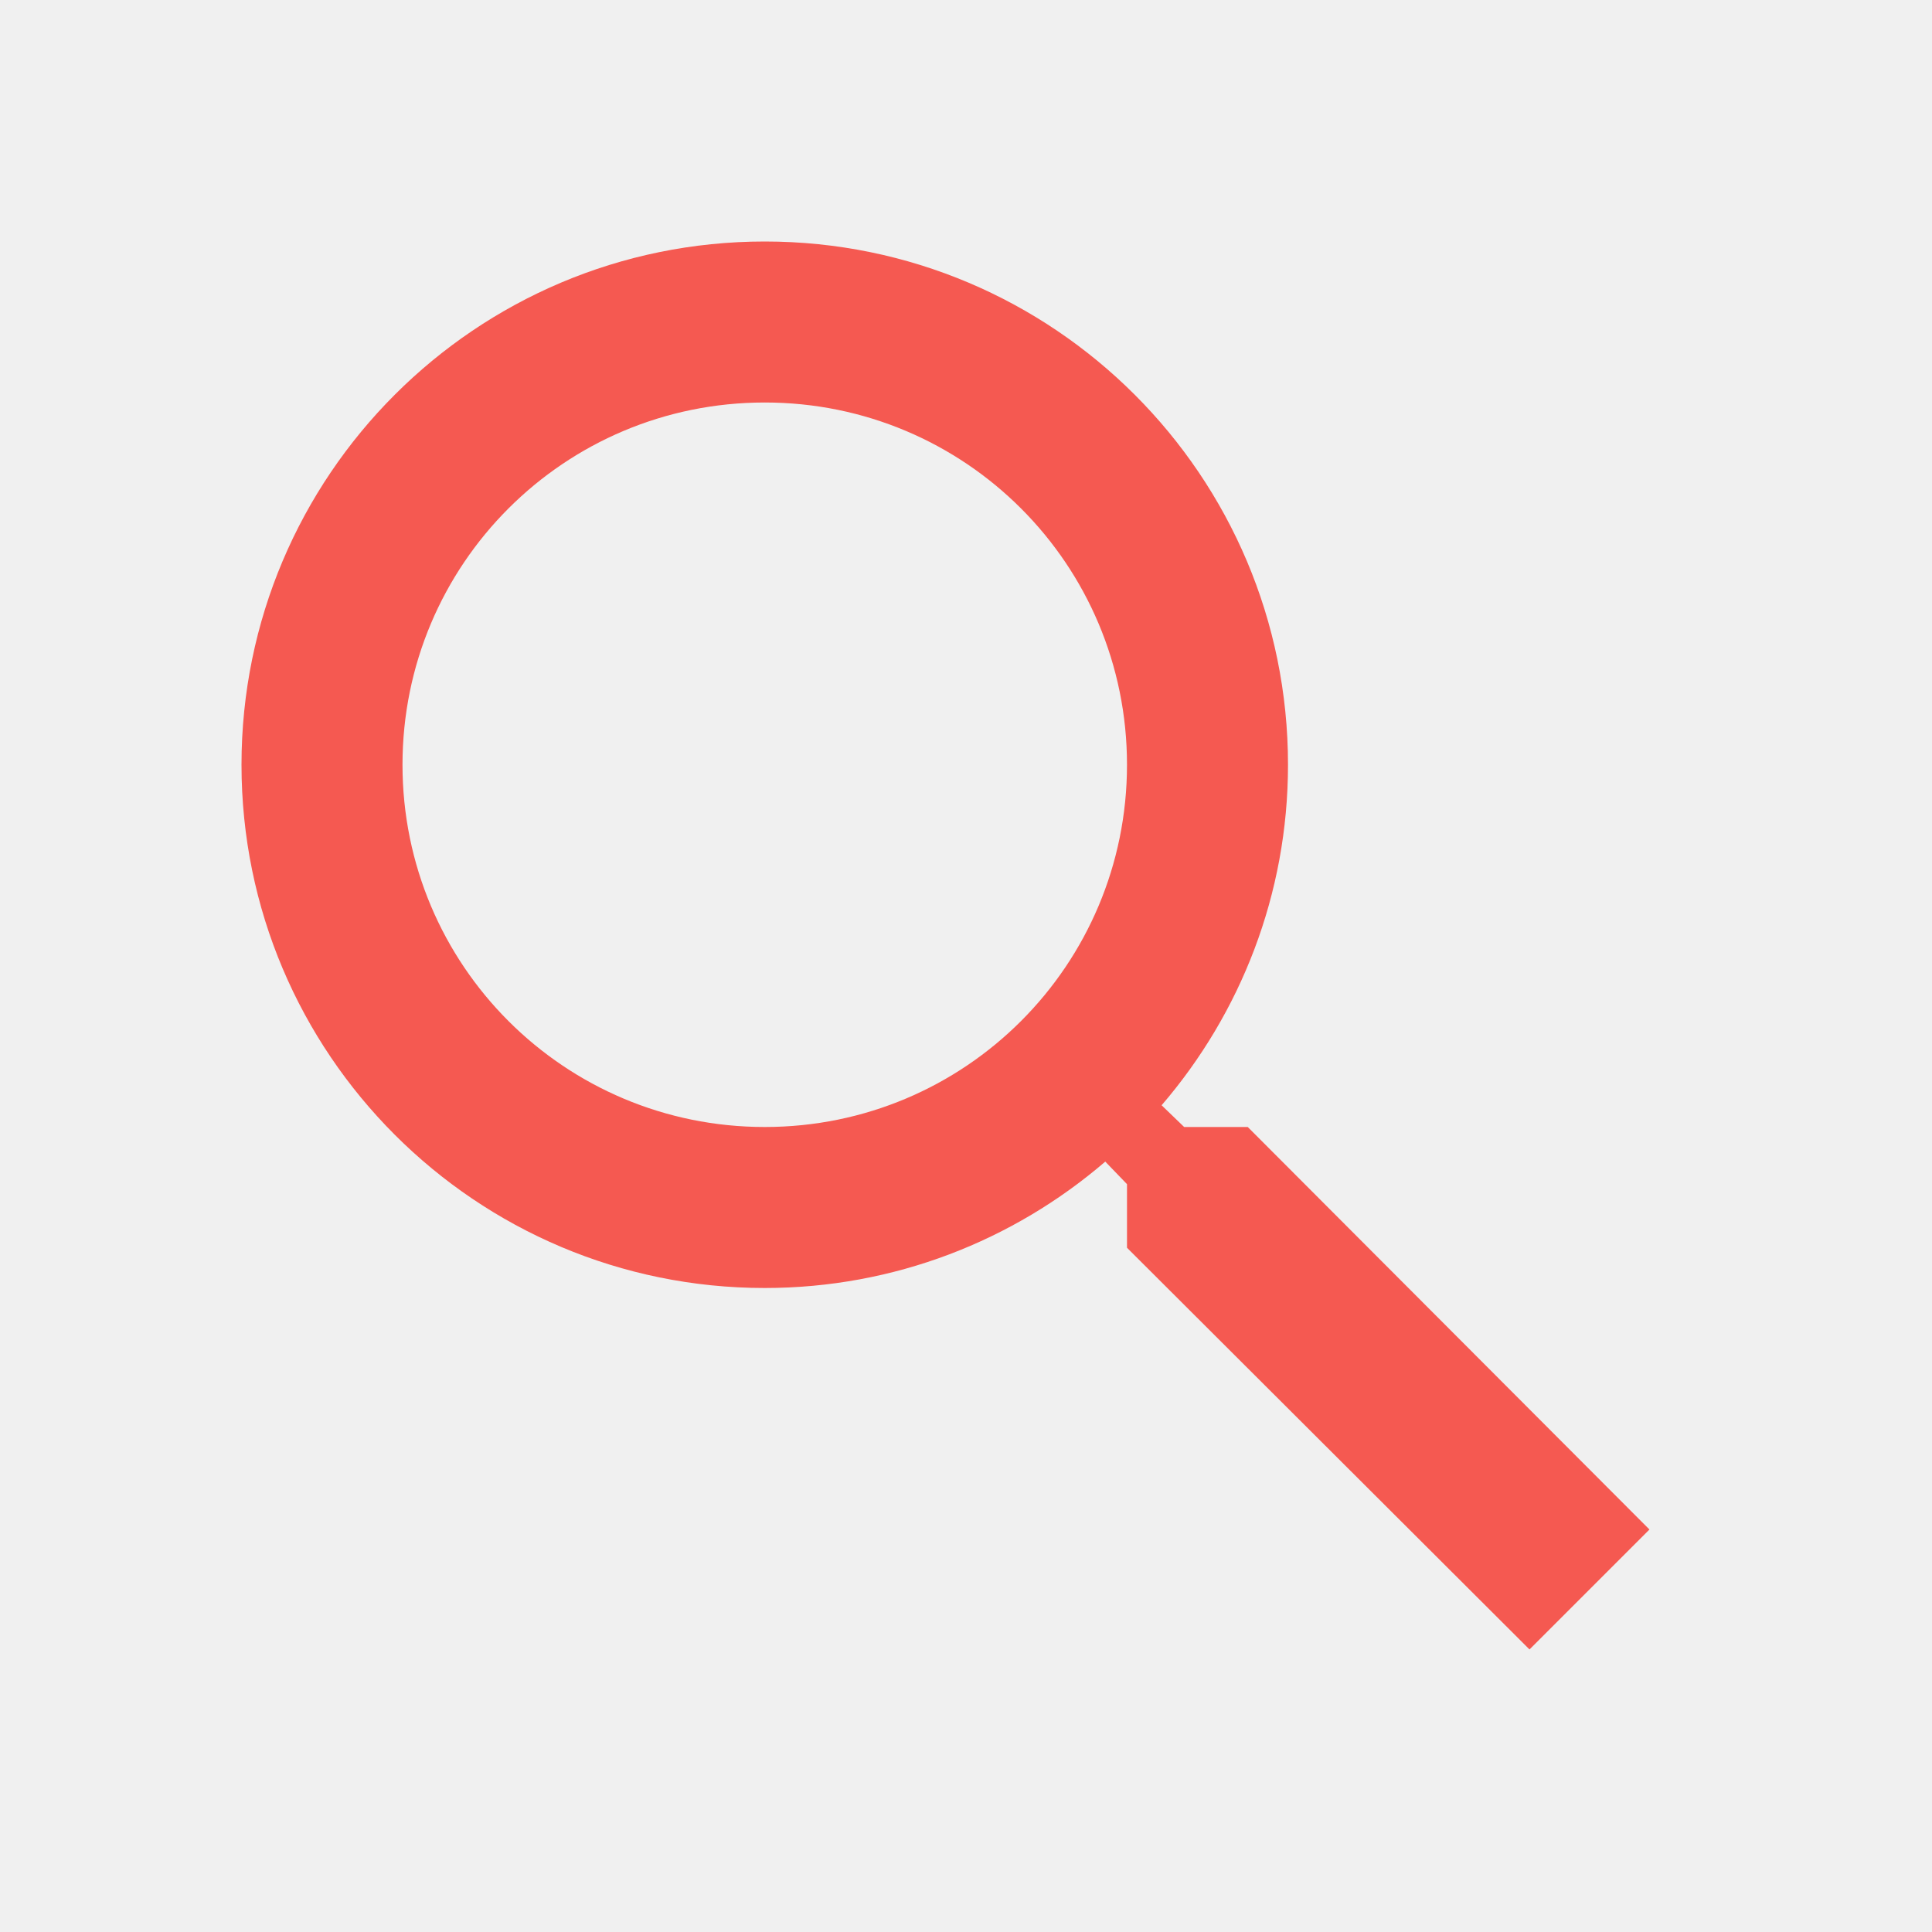
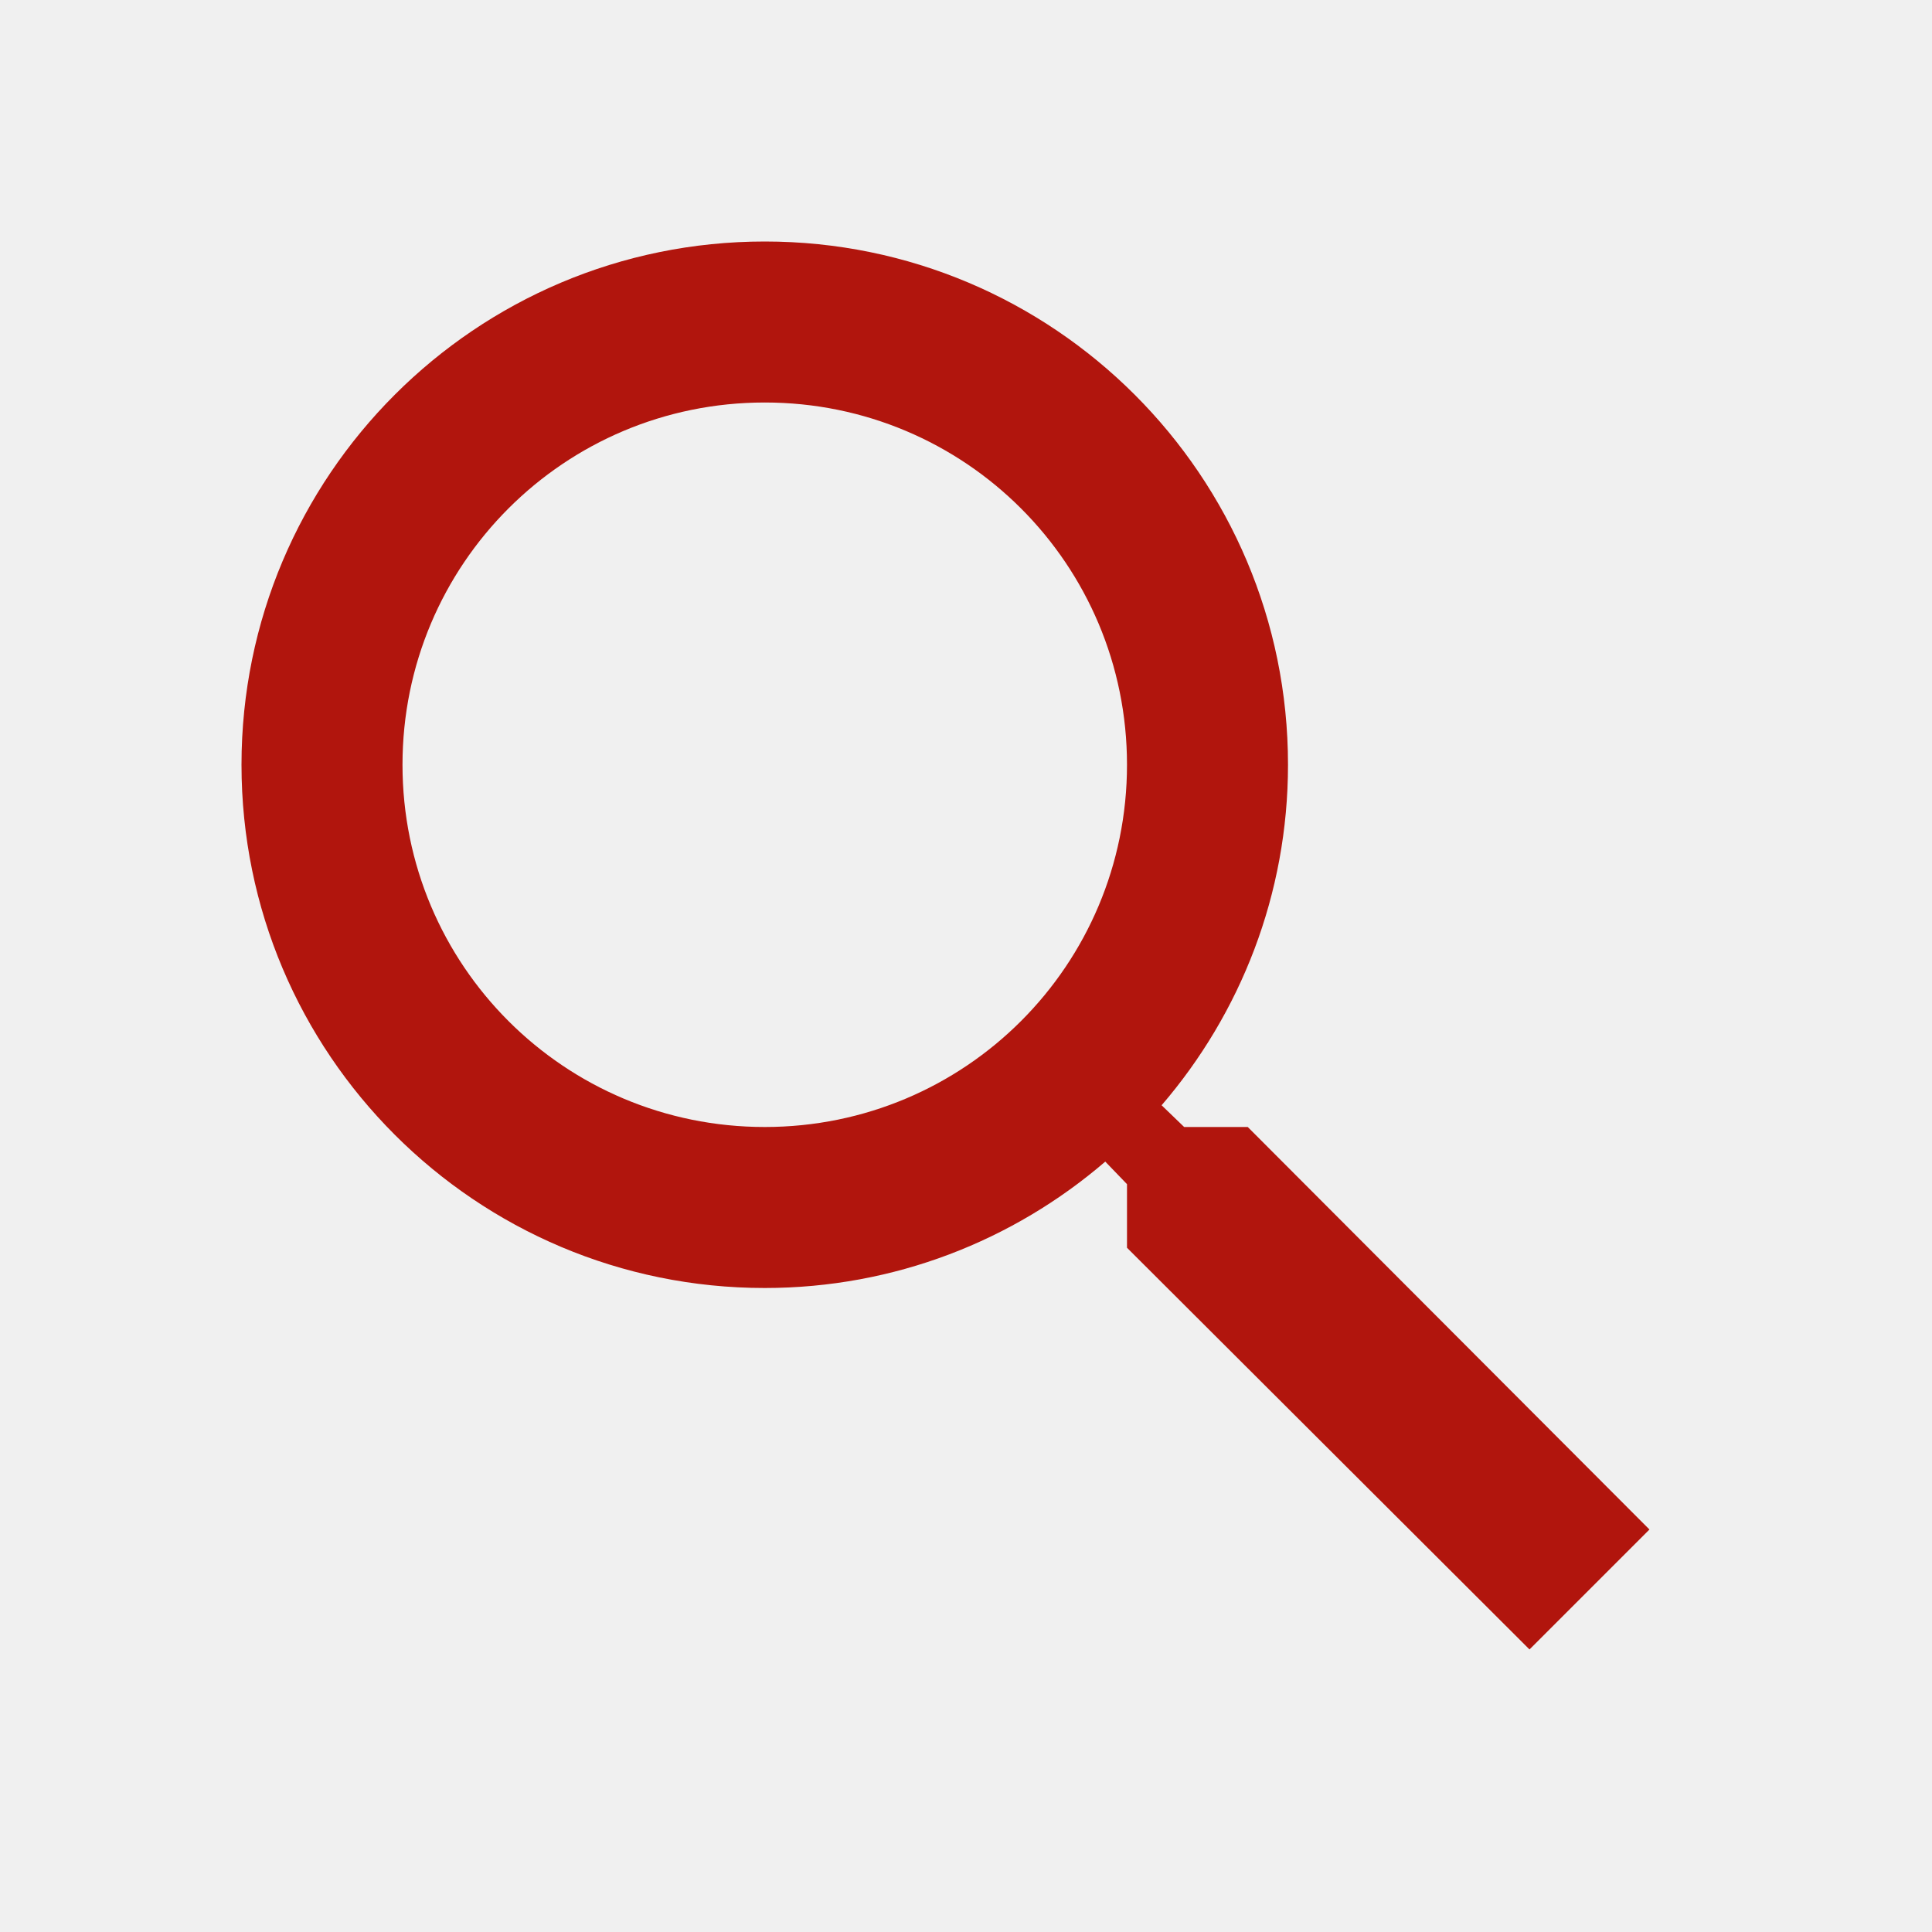
<svg xmlns="http://www.w3.org/2000/svg" width="60" height="60" viewBox="0 0 60 60" fill="none">
  <g clip-path="url(#clip0_725_6038)">
-     <path d="M38.75 35H36.775L36.075 34.325C38.525 31.475 40 27.775 40 23.75C40 14.775 32.725 7.5 23.75 7.5C14.775 7.5 7.5 14.775 7.5 23.75C7.5 32.725 14.775 40 23.75 40C27.775 40 31.475 38.525 34.325 36.075L35 36.775V38.75L47.5 51.225L51.225 47.5L38.75 35ZM23.75 35C17.525 35 12.5 29.975 12.5 23.75C12.5 17.525 17.525 12.5 23.75 12.5C29.975 12.5 35 17.525 35 23.75C35 29.975 29.975 35 23.75 35Z" fill="#F55951" />
+     <path d="M38.75 35H36.775L36.075 34.325C38.525 31.475 40 27.775 40 23.75C40 14.775 32.725 7.5 23.75 7.5C14.775 7.5 7.5 14.775 7.5 23.75C7.5 32.725 14.775 40 23.75 40C27.775 40 31.475 38.525 34.325 36.075L35 36.775V38.75L47.5 51.225L51.225 47.5L38.75 35ZM23.75 35C17.525 35 12.5 29.975 12.5 23.75C12.5 17.525 17.525 12.5 23.75 12.5C29.975 12.5 35 17.525 35 23.75C35 29.975 29.975 35 23.75 35Z" fill="#B1150D" />
  </g>
  <defs>
    <clipPath id="clip0_725_6038">
      <rect width="60" height="60" fill="white" />
    </clipPath>
  </defs>
</svg>
